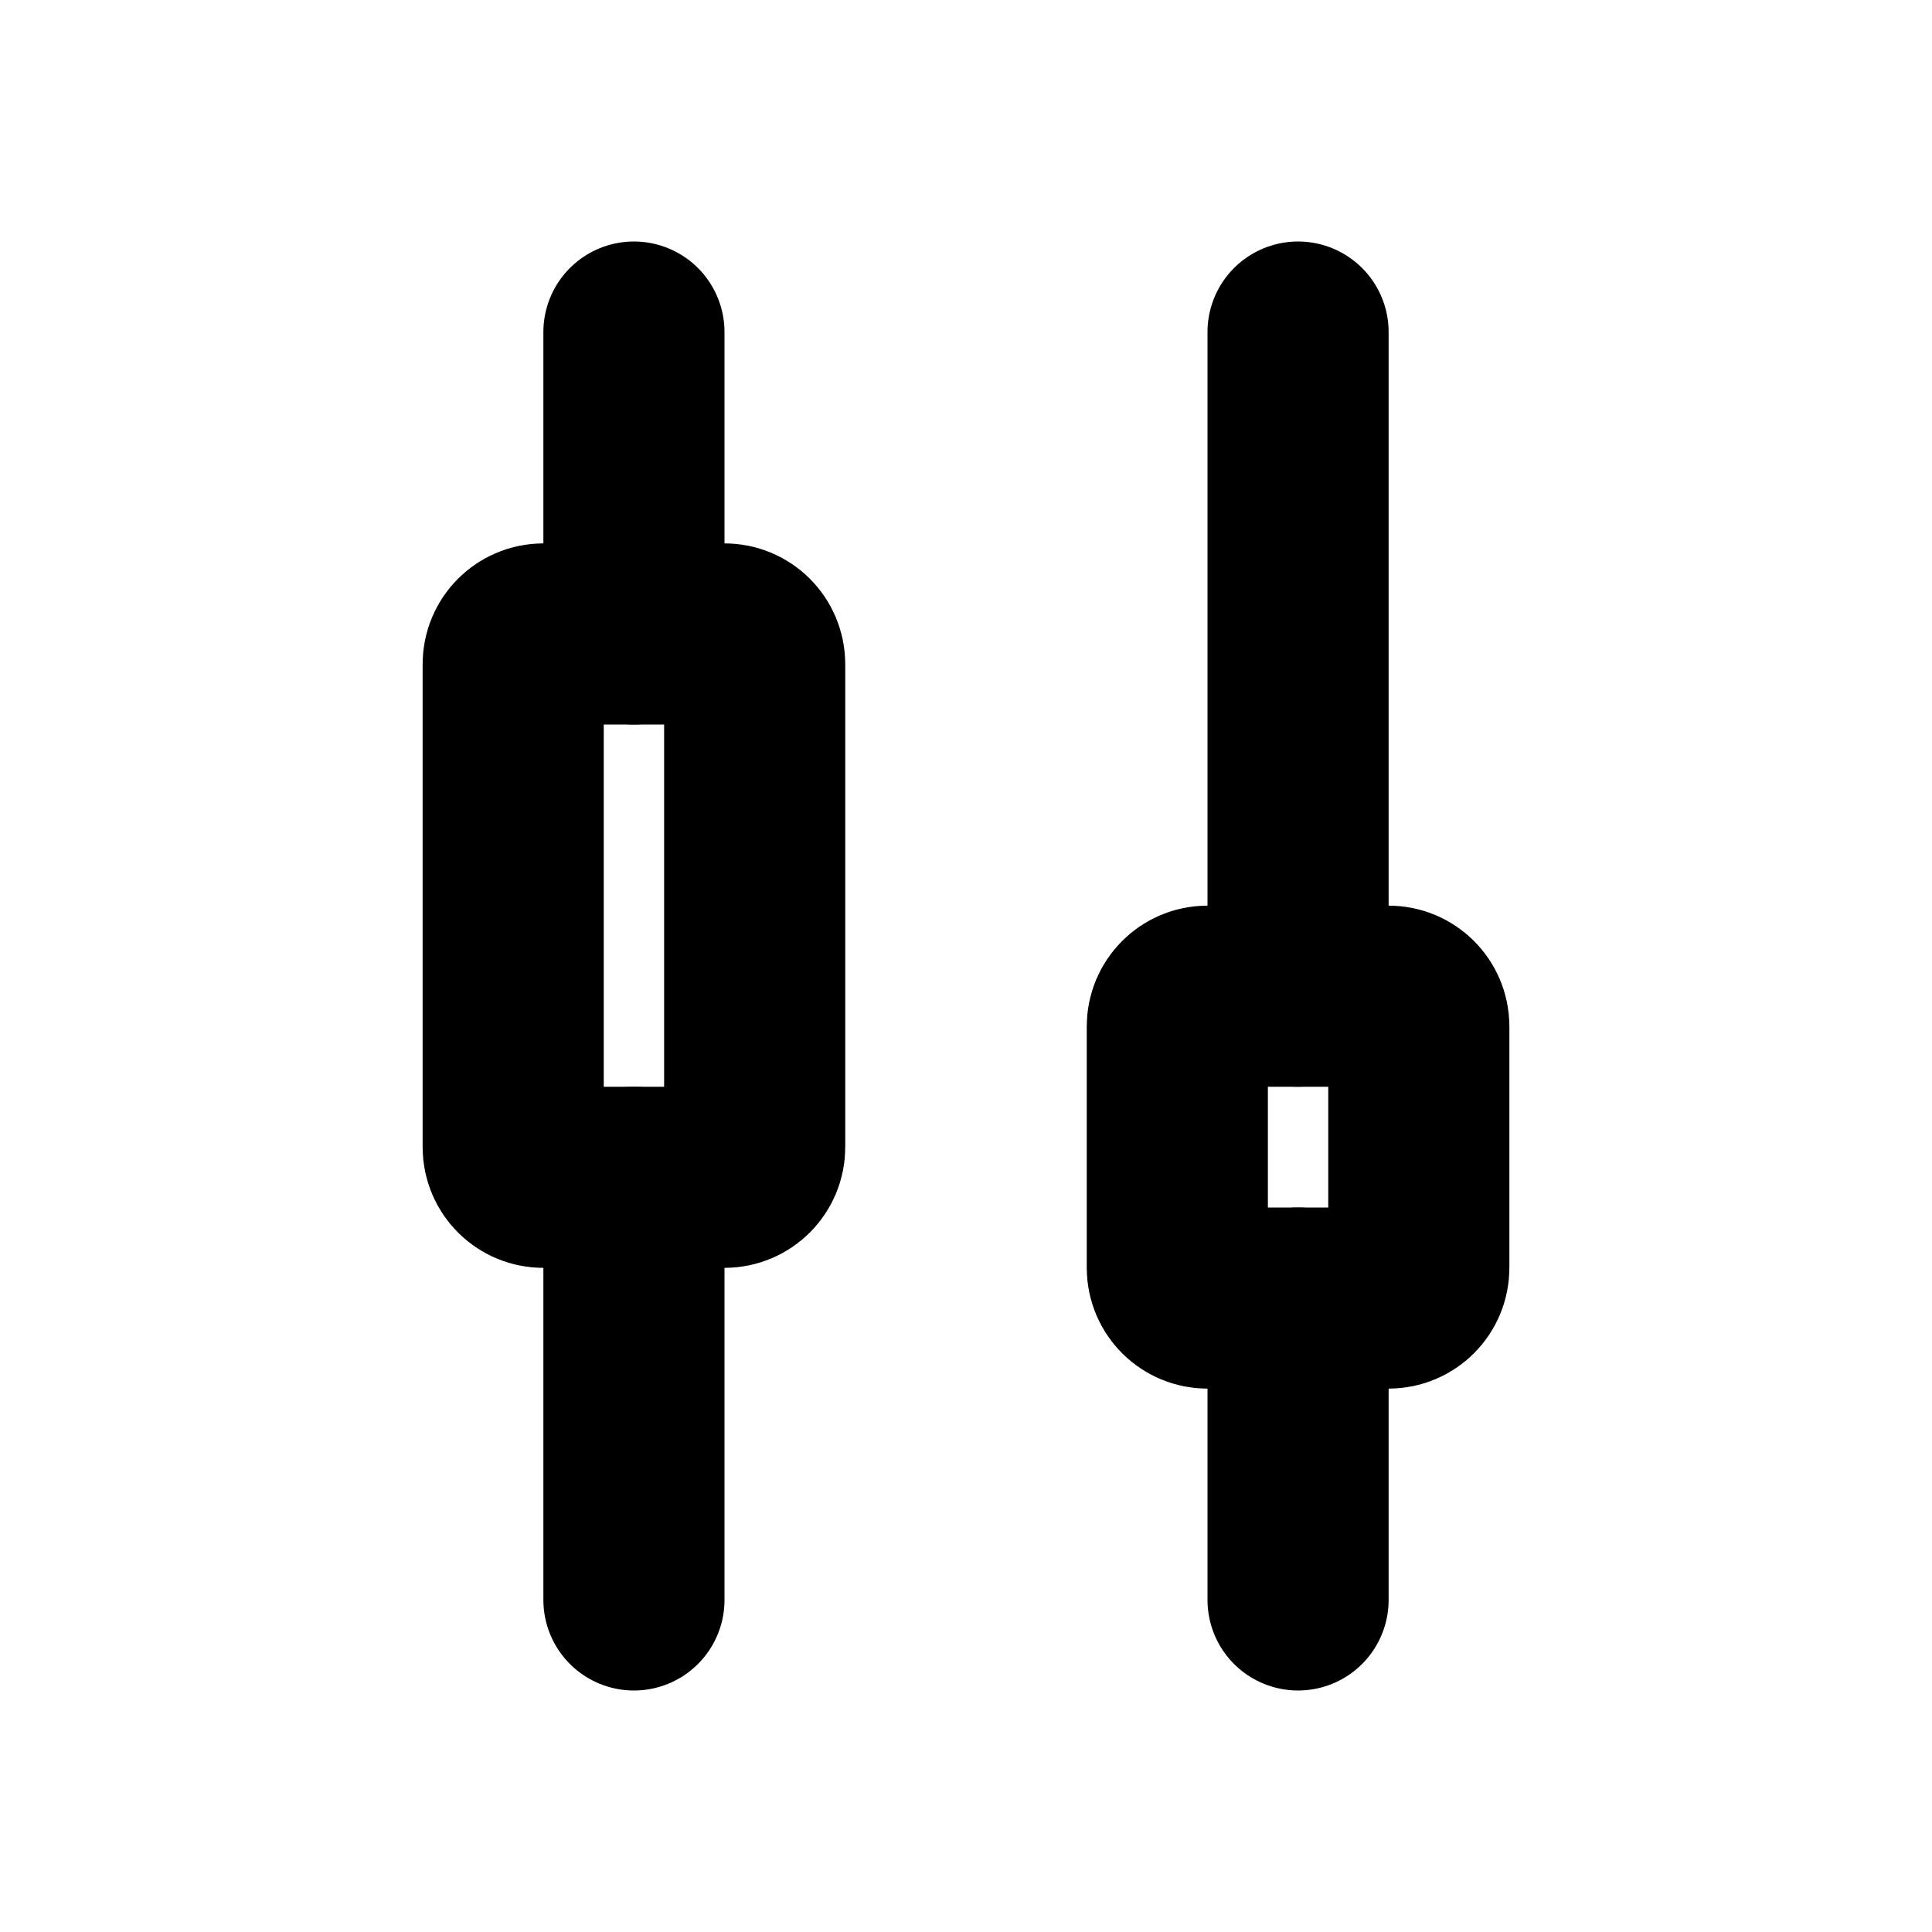
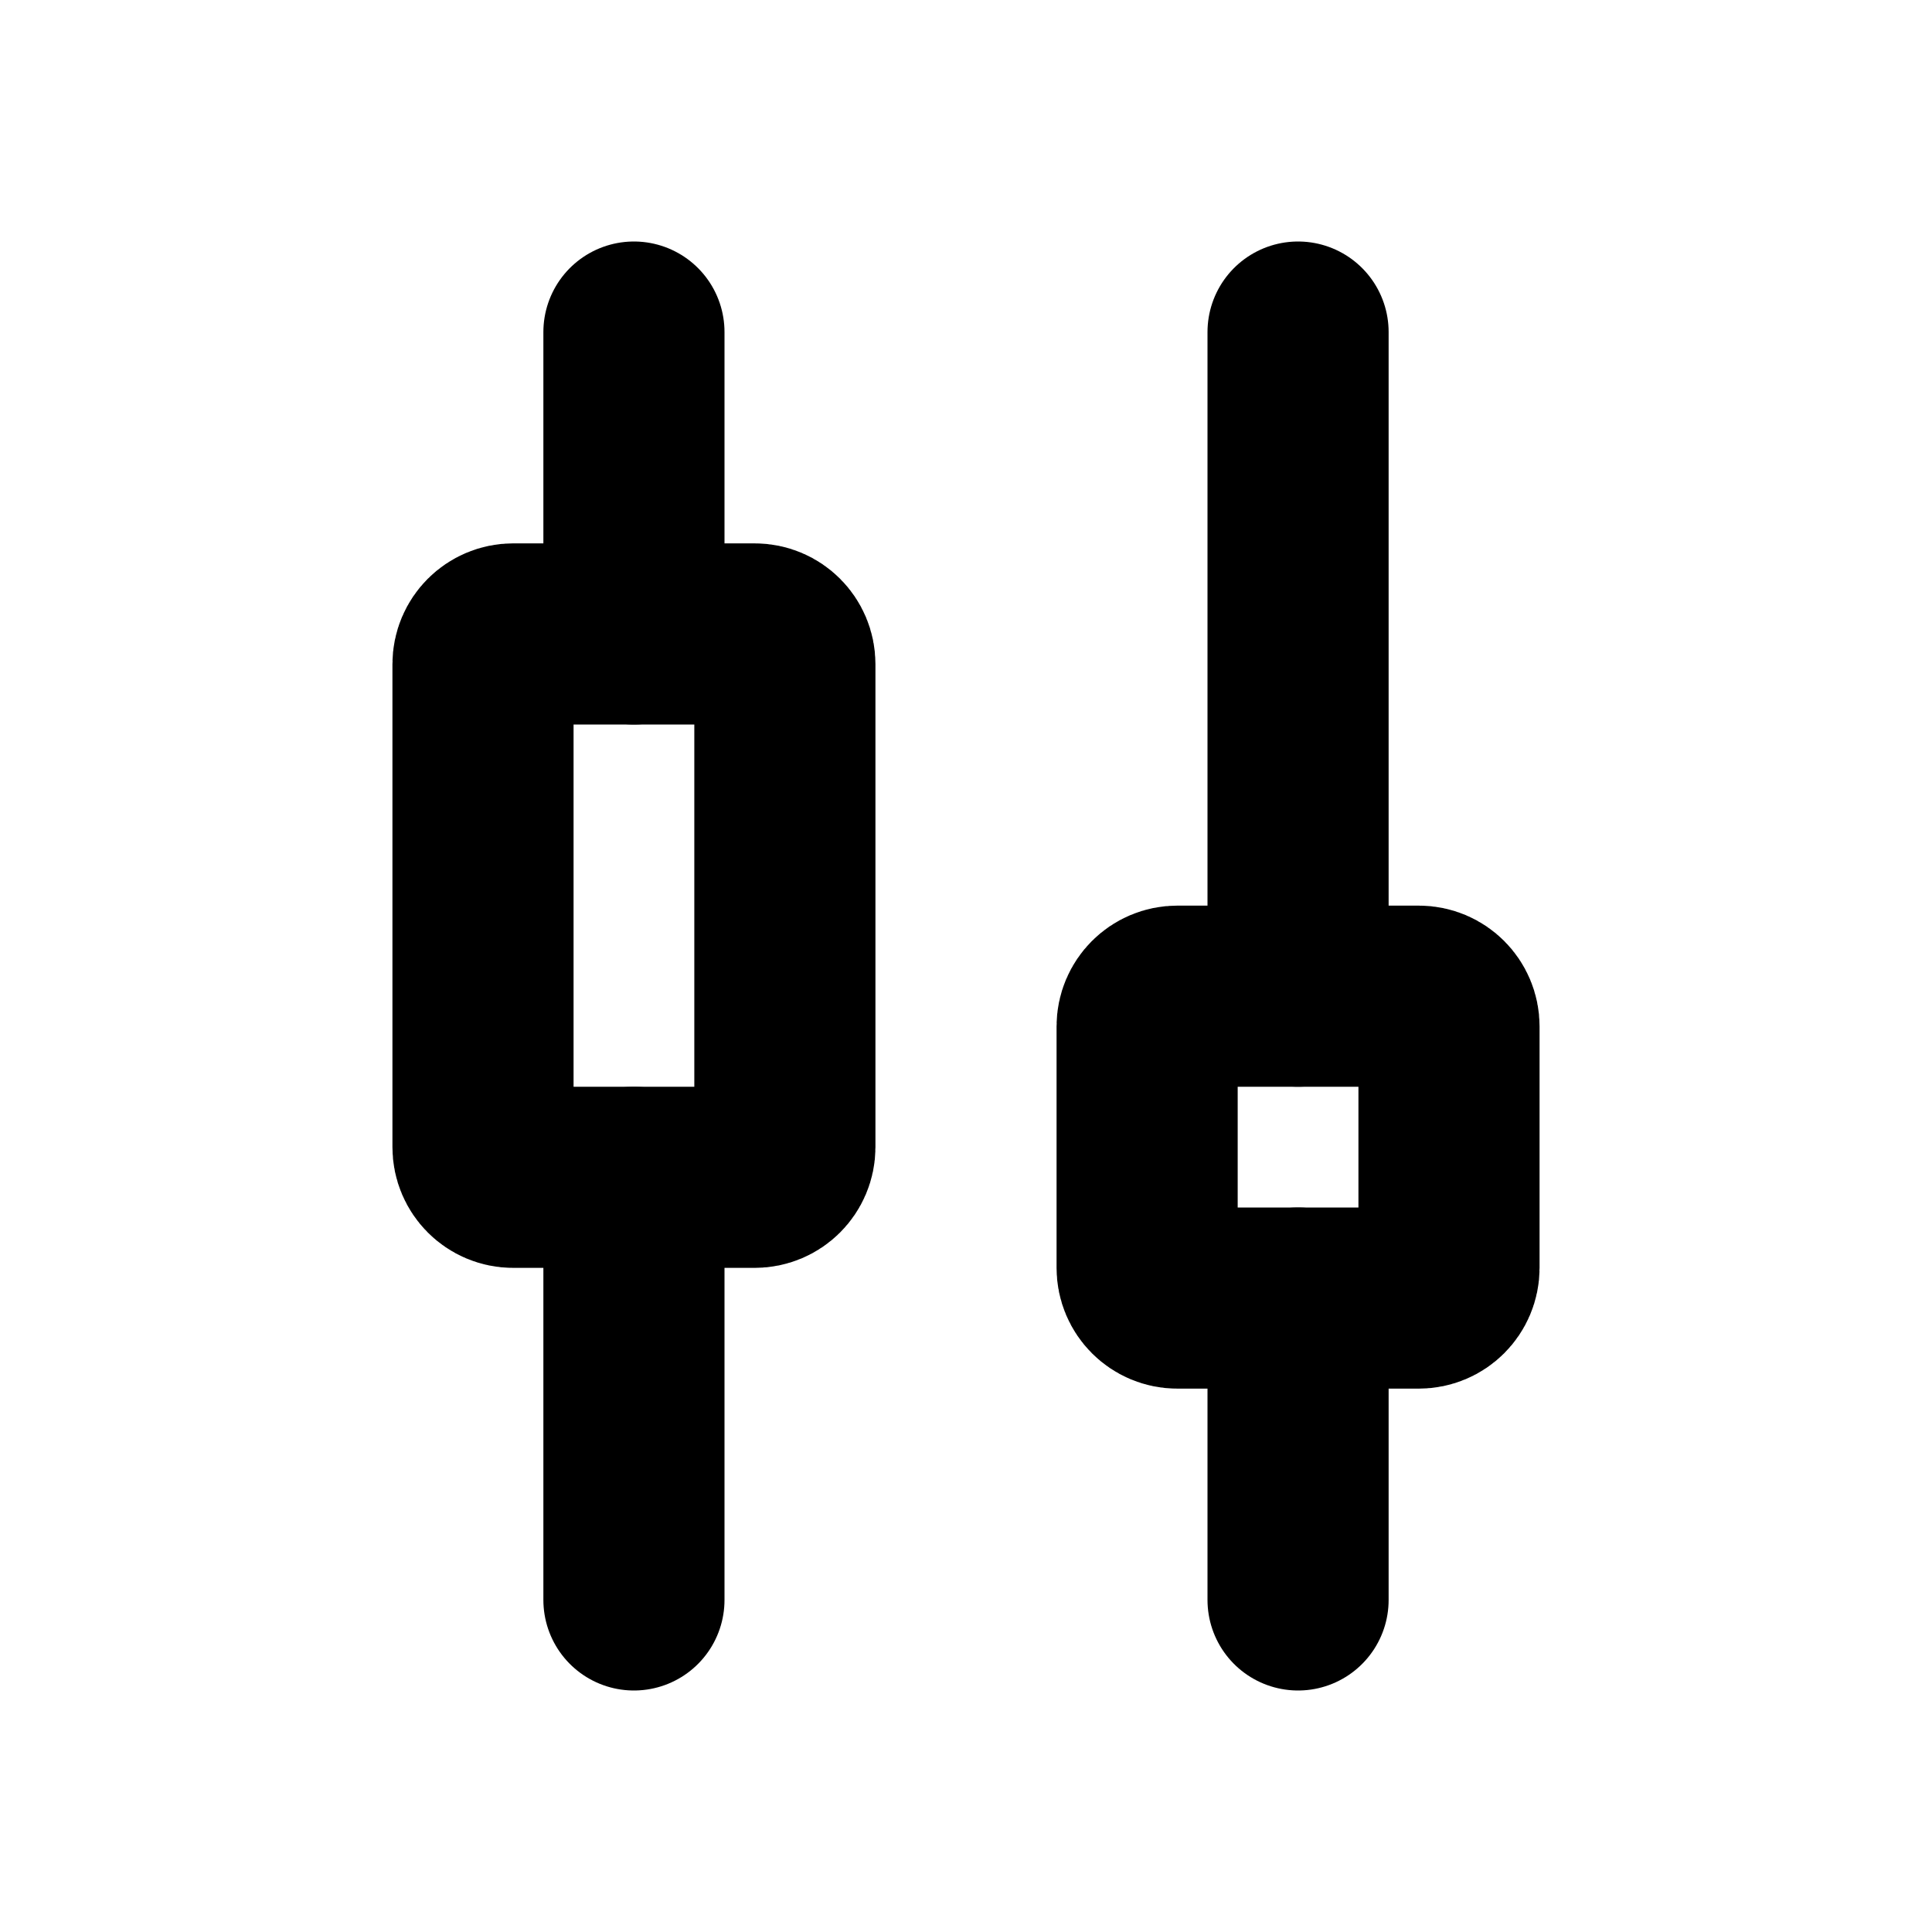
<svg xmlns="http://www.w3.org/2000/svg" width="16" height="16" viewBox="0 0 16 16" fill="none" stroke="currentColor" stroke-width="1.5" stroke-linecap="round" stroke-linejoin="round" aria-hidden="true" focusable="false">
  <path d="M5.25 2.75V5.25M5.25 9.75V13.25M10.75 2.75V8.25M10.75 10.75V13.25" />
-   <rect x="4.25" y="5.25" width="2" height="4.5" rx="0.25" />
-   <rect x="9.75" y="8.25" width="2" height="2.5" rx="0.25" />
+   <rect x="4" y="5.25" width="2.5" height="4.5" rx="0.25" />
+   <rect x="9.5" y="8.25" width="2.5" height="2.5" rx="0.25" />
</svg>
